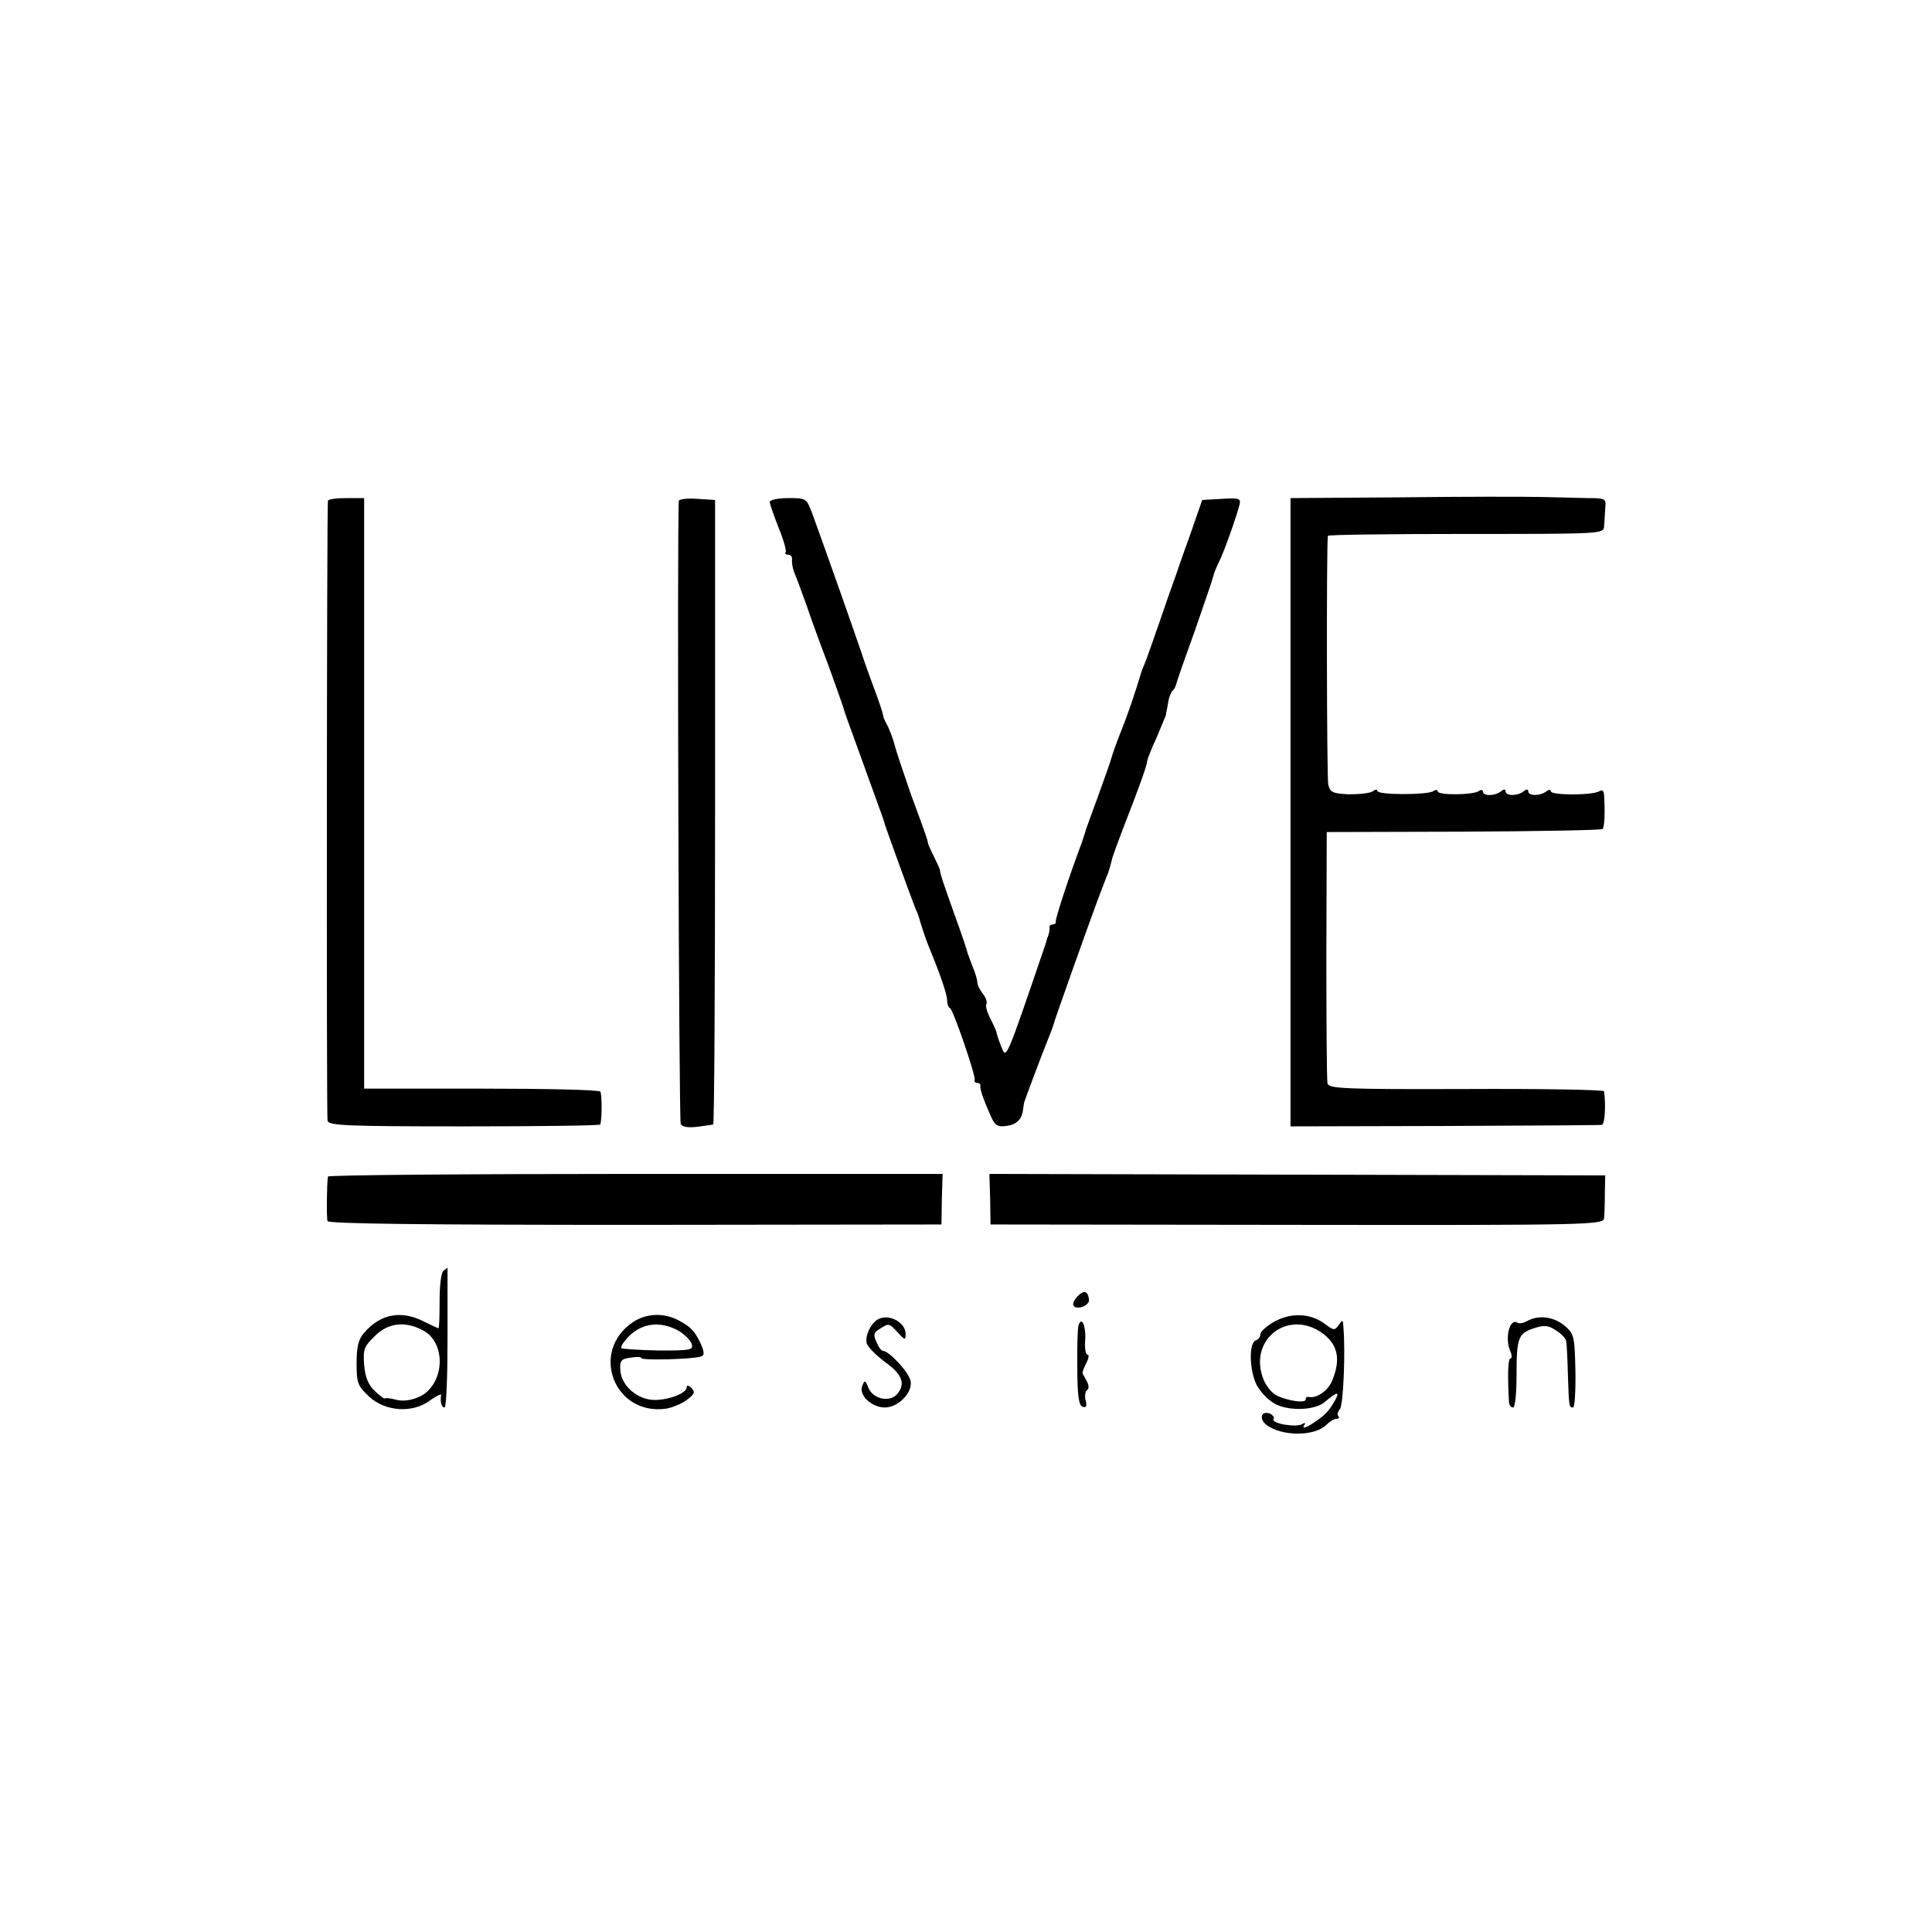
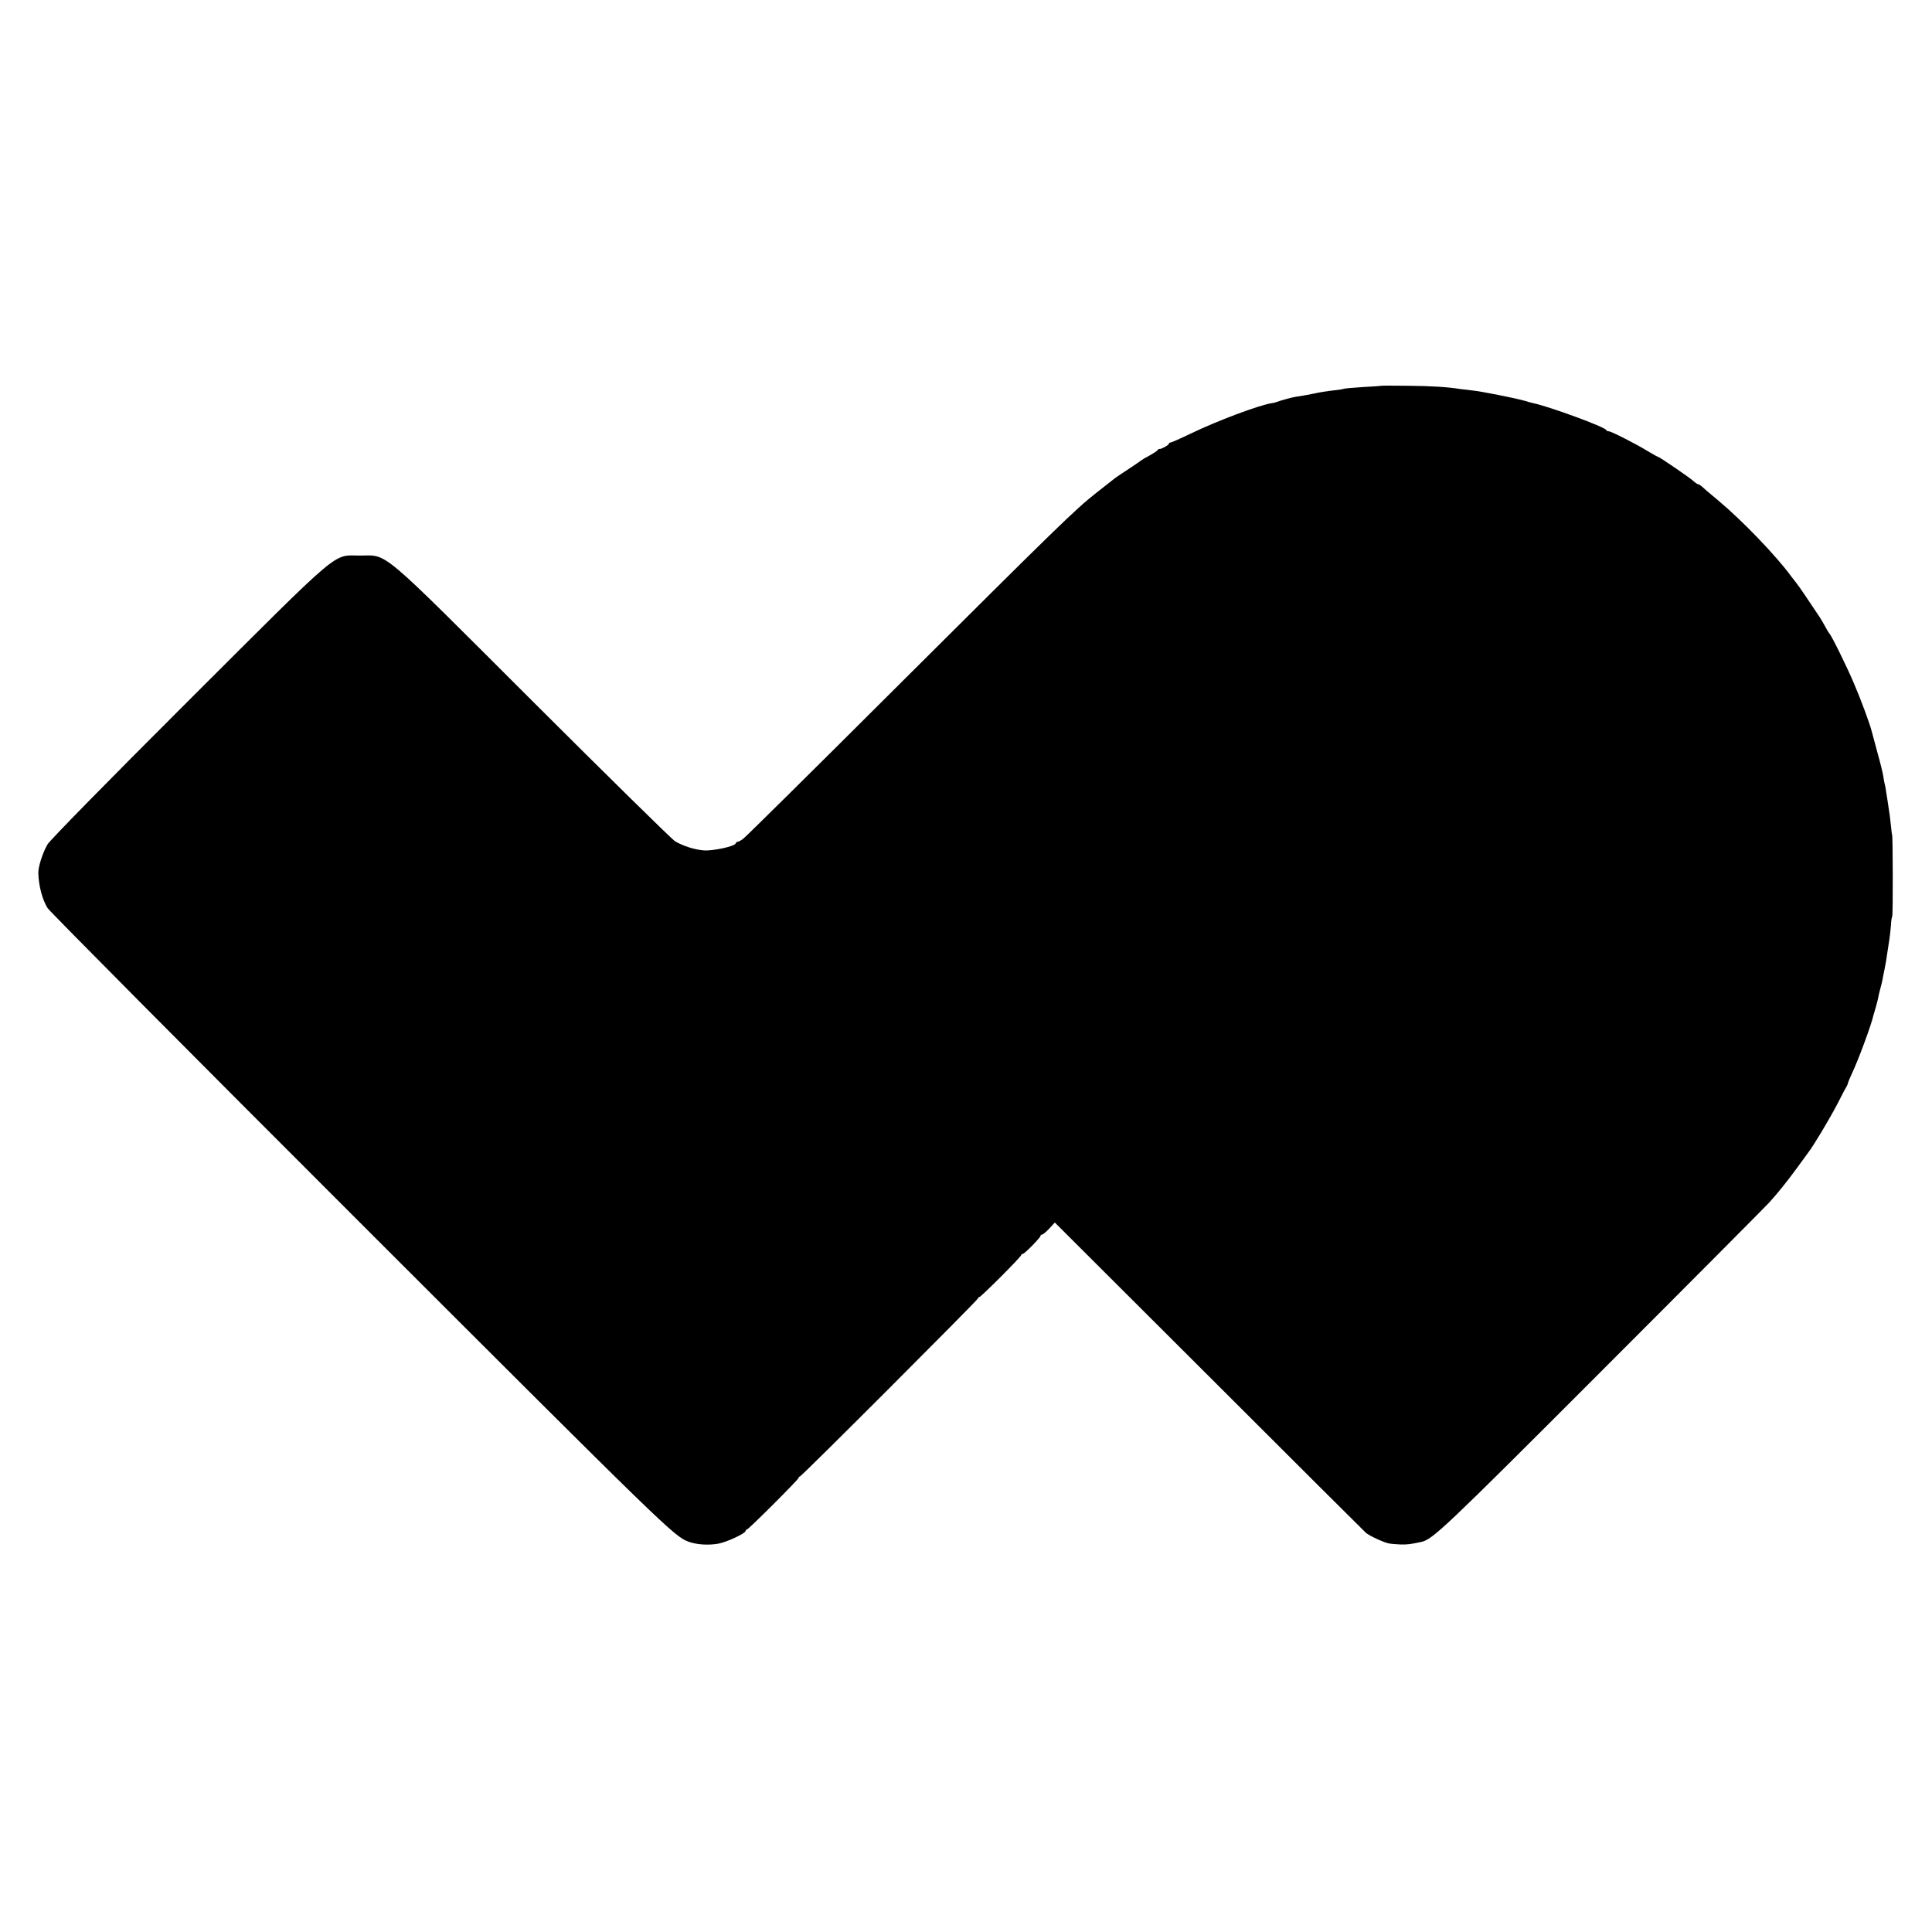
- <svg xmlns="http://www.w3.org/2000/svg" height="512pt" preserveAspectRatio="xMidYMid meet" viewBox="0 0 512 512" width="512pt">
-   <g transform="matrix(.1 0 0 -.1 0 512)">
-     <path d="m3713 3802-293-2v-833-832l408 1c224 1 412 2 417 3 8 1 11 51 6 89-1 4-165 7-365 6-327-1-365 1-368 15-2 9-3 162-3 341l1 325 363 1c199 1 365 4 368 7 5 6 7 41 4 90-1 12-5 15-13 10-18-11-128-11-128 0 0 5-5 5-12 0-16-13-48-13-48 0 0 6-5 6-12 0-16-13-48-13-48 0 0 6-5 6-12 0-16-13-48-13-48-1 0 5-6 6-12 1-17-10-108-11-108 0 0 4-6 5-12 0-18-10-148-10-148 1 0 5-6 4-12-1-7-5-35-8-63-8-43 2-50 5-55 26-4 18-5 634-1 659 1 3 165 5 366 5 359 0 365 0 366 20 1 11 2 32 3 48 3 26 1 27-48 27-28 1-85 2-126 3s-207 1-367-1z" />
-     <path d="m869 3793c-3-21-4-1630-1-1643s50-15 363-15c197 0 359 2 360 5 5 21 4 81 0 87-3 5-145 8-316 8h-310v783 782h-47c-27 0-48-3-49-7z" />
-     <path d="m1799 3793c-5-51 0-1643 5-1652 5-8 21-10 45-7 20 3 38 5 41 6 3 0 5 372 5 828v827l-47 3c-27 2-48-1-49-5z" />
-     <path d="m2040 3790c0-6 11-37 24-70 13-32 21-61 18-64s0-6 7-6c6 0 11-6 10-12-1-7 1-22 5-33 5-11 19-49 32-85 12-36 39-110 60-165 20-55 37-104 39-110 1-5 5-17 8-25s24-67 47-130 44-122 47-130 7-20 8-25c3-10 69-193 82-225 4-8 7-17 8-20 6-22 18-58 25-75 32-78 50-130 50-146 0-9 3-19 8-21 8-4 68-178 65-190-2-4 2-8 7-8s9-3 8-7c-1-9 6-32 27-79 11-26 18-31 41-28 27 3 42 17 45 42 1 6 2 15 3 20 2 7 42 115 67 177 7 17 13 35 14 40 3 10 82 234 114 320 11 28 22 59 27 70 4 11 8 26 10 34 1 8 16 48 32 90 40 102 62 164 62 173 0 5 11 33 25 63 13 31 24 58 25 60 0 3 0 6 1 8 0 1 3 13 5 27 2 13 8 27 12 30s8 12 10 20 24 71 49 140c24 69 46 133 48 142s9 26 15 38c12 22 47 121 55 153 4 16-2 18-47 15l-52-3-33-95c-19-52-35-99-37-105-2-5-6-17-9-25s-18-51-33-95-32-91-37-105c-6-14-11-27-12-30-16-54-37-116-55-160-12-30-23-62-25-70s-18-53-35-100-33-89-34-95c-2-5-5-17-8-25-38-101-72-207-70-212 1-5-3-8-8-8s-9-3-9-7c1-5 0-11-1-15-1-5-3-11-5-15-1-5-4-15-7-23-103-302-101-297-114-265-7 17-12 33-13 38 0 4-8 21-16 37-9 17-14 34-11 39 3 4-1 17-9 27s-15 24-15 31c0 6-5 24-12 40-6 15-12 33-14 38-1 6-16 51-34 100-33 93-37 105-39 118 0 4-8 21-16 37s-16 33-16 37c-2 10-1 9-45 128-19 55-39 114-43 130-4 17-13 39-18 50-6 11-12 23-12 27-2 11-11 38-28 83-8 22-22 60-30 85-14 42-95 272-130 368-16 42-16 42-64 42-27 0-49-5-49-10z" />
-     <path d="m869 2002c-3-21-4-109-1-118 2-7 248-10 815-10l812 1 1 67 2 67h-814c-448 0-814-3-815-7z" />
-     <path d="m2624 1942 1-67 813-1c781-1 812 0 813 18 1 10 2 39 2 66l1 47-816 2-816 2z" />
-     <path d="m1175 1752c-6-4-10-40-10-79 0-40-1-73-3-73-1 0-17 7-35 16-62 33-118 23-162-28-15-17-20-37-20-81 0-52 3-60 33-88 43-40 116-45 162-10 17 12 30 18 29 14-3-17 1-33 9-33 5 0 8 83 8 185v185c-1 0-6-4-11-8zm-55-157c66-34 58-149-12-178-21-9-43-11-60-6-16 4-28 5-28 3 0-3-12 6-26 19-18 17-26 36-29 70-3 41 0 49 28 76 35 35 79 41 127 16z" />
-     <path d="m2856 1685c-9-9-14-20-11-25 8-13 43 0 41 16-3 23-13 26-30 9z" />
-     <path d="m1677 1616c-115-78-49-249 89-229 16 3 41 13 54 23 20 15 23 21 13 31-8 8-13 9-13 3 0-16-46-34-85-34-45 0-88 37-91 78-2 26 2 31 27 34 16 3 29 2 29-1 0-7 138-3 157 4 10 3 10 10 1 32-16 34-26 46-58 63-40 22-87 20-123-4zm122-23c16-10 32-26 34-35 5-16-4-17-86-17-51 1-96 4-100 6-4 3 6 18 22 34 36 34 83 38 130 12z" />
-     <path d="m3376 1617c-20-12-36-26-36-33s-5-14-12-16c-19-7-17-79 2-118 11-20 32-42 52-52 38-18 103-15 128 6 33 28 42 30 28 5-17-30-27-40-62-63-16-10-25-12-21-5 6 8 4 10-4 5-16-10-83 2-76 13 3 5-2 11-10 15-23 8-29-14-9-30 41-31 128-31 159 0 9 9 21 16 27 16s8 3 5 7c-4 3-2 12 4 19 9 11 15 152 9 219-1 18-2 18-12 4-11-16-14-15-39 4-38 27-88 29-133 4zm127-29c43-31 51-70 27-128-11-26-42-47-62-42-5 1-8-2-8-7 0-10-47-4-77 11-12 6-27 24-34 41-43 104 62 189 154 125z" />
-     <path d="m2324 1622c-18-12-32-44-27-62 3-10 25-32 49-50 47-33 55-60 29-87-21-20-63-9-74 20-8 20-10 20-16 4-10-24 25-57 60-57 36 0 75 41 68 71-5 23-57 79-73 79-4 0-12 10-17 23-9 19-8 26 8 35 25 16 25 16 49-10 18-20 20-20 20-3 0 32-48 56-76 37z" />
-     <path d="m4047 1619c-9-5-21-8-26-4-21 12-34-43-18-77 4-10 4-18 0-18-7 0-8-45-4-117 1-7 5-13 11-13 5 0 9 37 9 83 0 102 4 113 46 127 28 9 38 8 59-6 15-9 27-23 27-30 1-8 3-45 4-84 3-89 3-90 14-90 4 0 7 44 6 97-2 91-3 98-29 120-29 24-69 29-99 12z" />
-     <path d="m2858 1607c-2-6-4-57-3-111 0-75 4-101 14-104s12 1 8 17c-3 11-1 24 4 27s5 12 0 22c-5 9-10 19-12 22-1 3 3 15 10 28 6 12 8 22 3 22s-8 18-6 40c2 38-10 63-18 37z" />
+ <svg xmlns="http://www.w3.org/2000/svg" version="1.0" width="1205pt" height="1205pt" viewBox="0 0 1205 1205" preserveAspectRatio="xMidYMid meet">
+   <g transform="translate(0,1205) scale(0.1,-0.1)" fill="#000000" stroke="none">
+     <path d="M8617 9644 c-1 -1 -53 -5 -116 -8 -63 -4 -117 -9 -120 -11 -3 -2 -28 -6 -56 -9 -53 -6 -96 -13 -131 -21 -22 -5 -89 -17 -114 -20 -16 -2 -94 -23 -120 -33 -8 -3 -19 -6 -25 -6 -78 -11 -345 -111 -512 -192 -62 -30 -117 -54 -122 -54 -6 0 -11 -4 -11 -8 0 -8 -51 -36 -59 -32 -2 1 -7 -2 -10 -7 -3 -5 -26 -20 -51 -34 -25 -13 -47 -26 -50 -29 -3 -3 -38 -27 -79 -54 -41 -27 -79 -52 -85 -57 -6 -5 -58 -46 -116 -91 -137 -108 -229 -198 -1285 -1250 -489 -488 -902 -896 -917 -907 -14 -12 -31 -21 -36 -21 -6 0 -12 -5 -14 -11 -6 -18 -142 -47 -197 -43 -58 4 -132 28 -181 57 -19 12 -417 403 -884 869 -976 975 -903 913 -1081 913 -173 0 -98 64 -1073 -909 -498 -497 -863 -869 -876 -893 -31 -54 -58 -140 -57 -178 2 -79 25 -167 58 -219 15 -23 895 -909 1958 -1971 1903 -1902 1949 -1947 2040 -1981 50 -18 122 -23 185 -12 51 9 170 64 170 79 0 5 4 9 8 9 10 0 322 312 322 321 0 4 5 9 10 11 15 5 1110 1101 1110 1110 0 4 4 8 8 8 10 0 255 245 260 260 2 6 8 10 12 10 11 0 110 102 110 112 0 5 4 8 10 8 5 0 25 17 44 37 l35 38 962 -960 c528 -528 969 -967 978 -975 20 -18 106 -58 141 -66 14 -3 48 -6 75 -7 45 -1 65 2 130 16 72 17 138 79 1120 1062 556 556 1028 1031 1050 1055 56 62 111 131 172 214 28 39 60 82 70 96 35 45 134 211 183 305 26 51 51 99 56 106 5 8 9 19 10 24 1 6 13 35 27 65 37 77 121 305 131 355 2 6 9 30 16 55 7 25 14 52 15 60 1 8 7 33 13 55 6 22 14 54 16 70 3 17 8 41 11 55 5 22 10 53 19 115 2 11 6 40 10 65 4 25 8 65 10 90 1 25 5 50 8 55 5 9 4 510 -1 510 -1 0 -4 20 -6 45 -4 43 -11 97 -20 151 -2 13 -6 42 -10 64 -3 22 -7 47 -10 55 -2 8 -7 31 -9 50 -3 19 -19 85 -36 145 -16 61 -32 119 -35 130 -10 44 -70 206 -112 303 -44 104 -142 303 -154 312 -3 3 -14 21 -24 40 -10 19 -26 46 -35 60 -84 126 -127 190 -147 215 -13 17 -27 35 -31 40 -94 129 -308 351 -457 475 -50 41 -96 81 -103 88 -7 6 -17 12 -21 12 -4 0 -16 8 -27 18 -22 21 -214 152 -221 152 -3 0 -31 15 -62 34 -80 49 -232 126 -247 126 -7 0 -14 3 -16 8 -8 19 -348 144 -453 167 -11 2 -36 9 -55 15 -54 16 -280 61 -330 65 -25 3 -58 7 -75 9 -72 12 -181 19 -328 20 -87 1 -159 1 -160 0z" />
  </g>
</svg>
